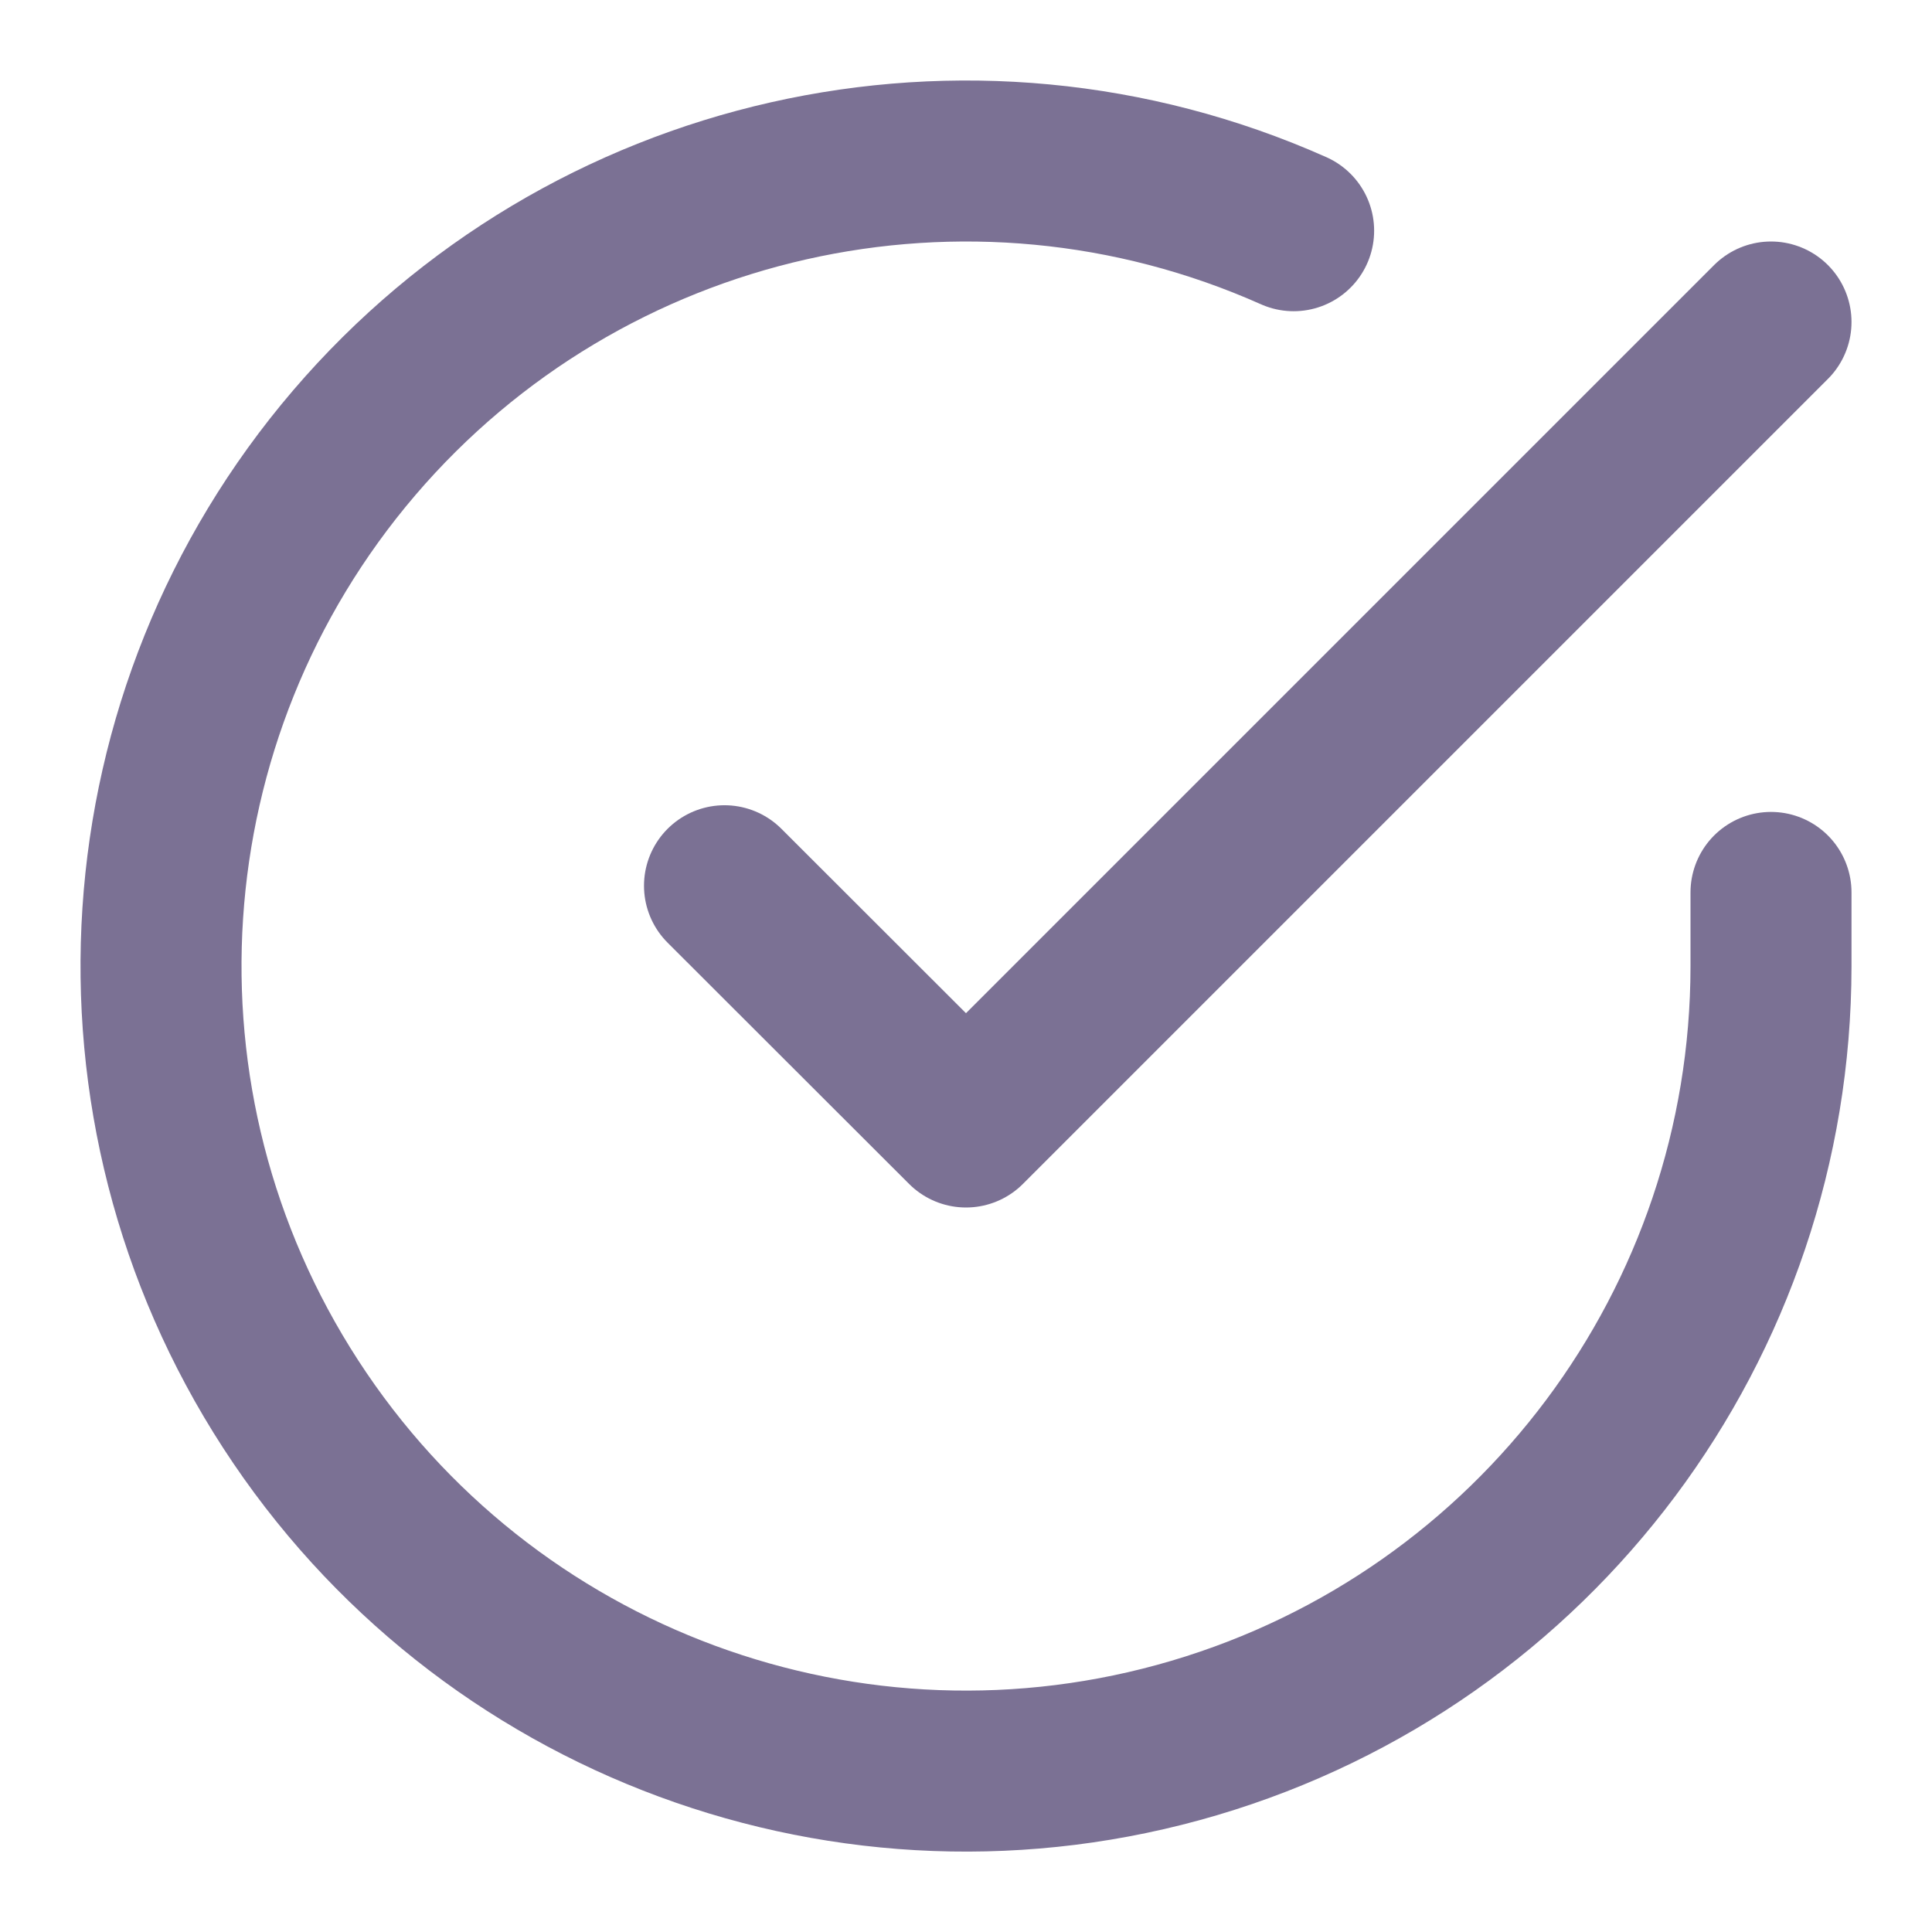
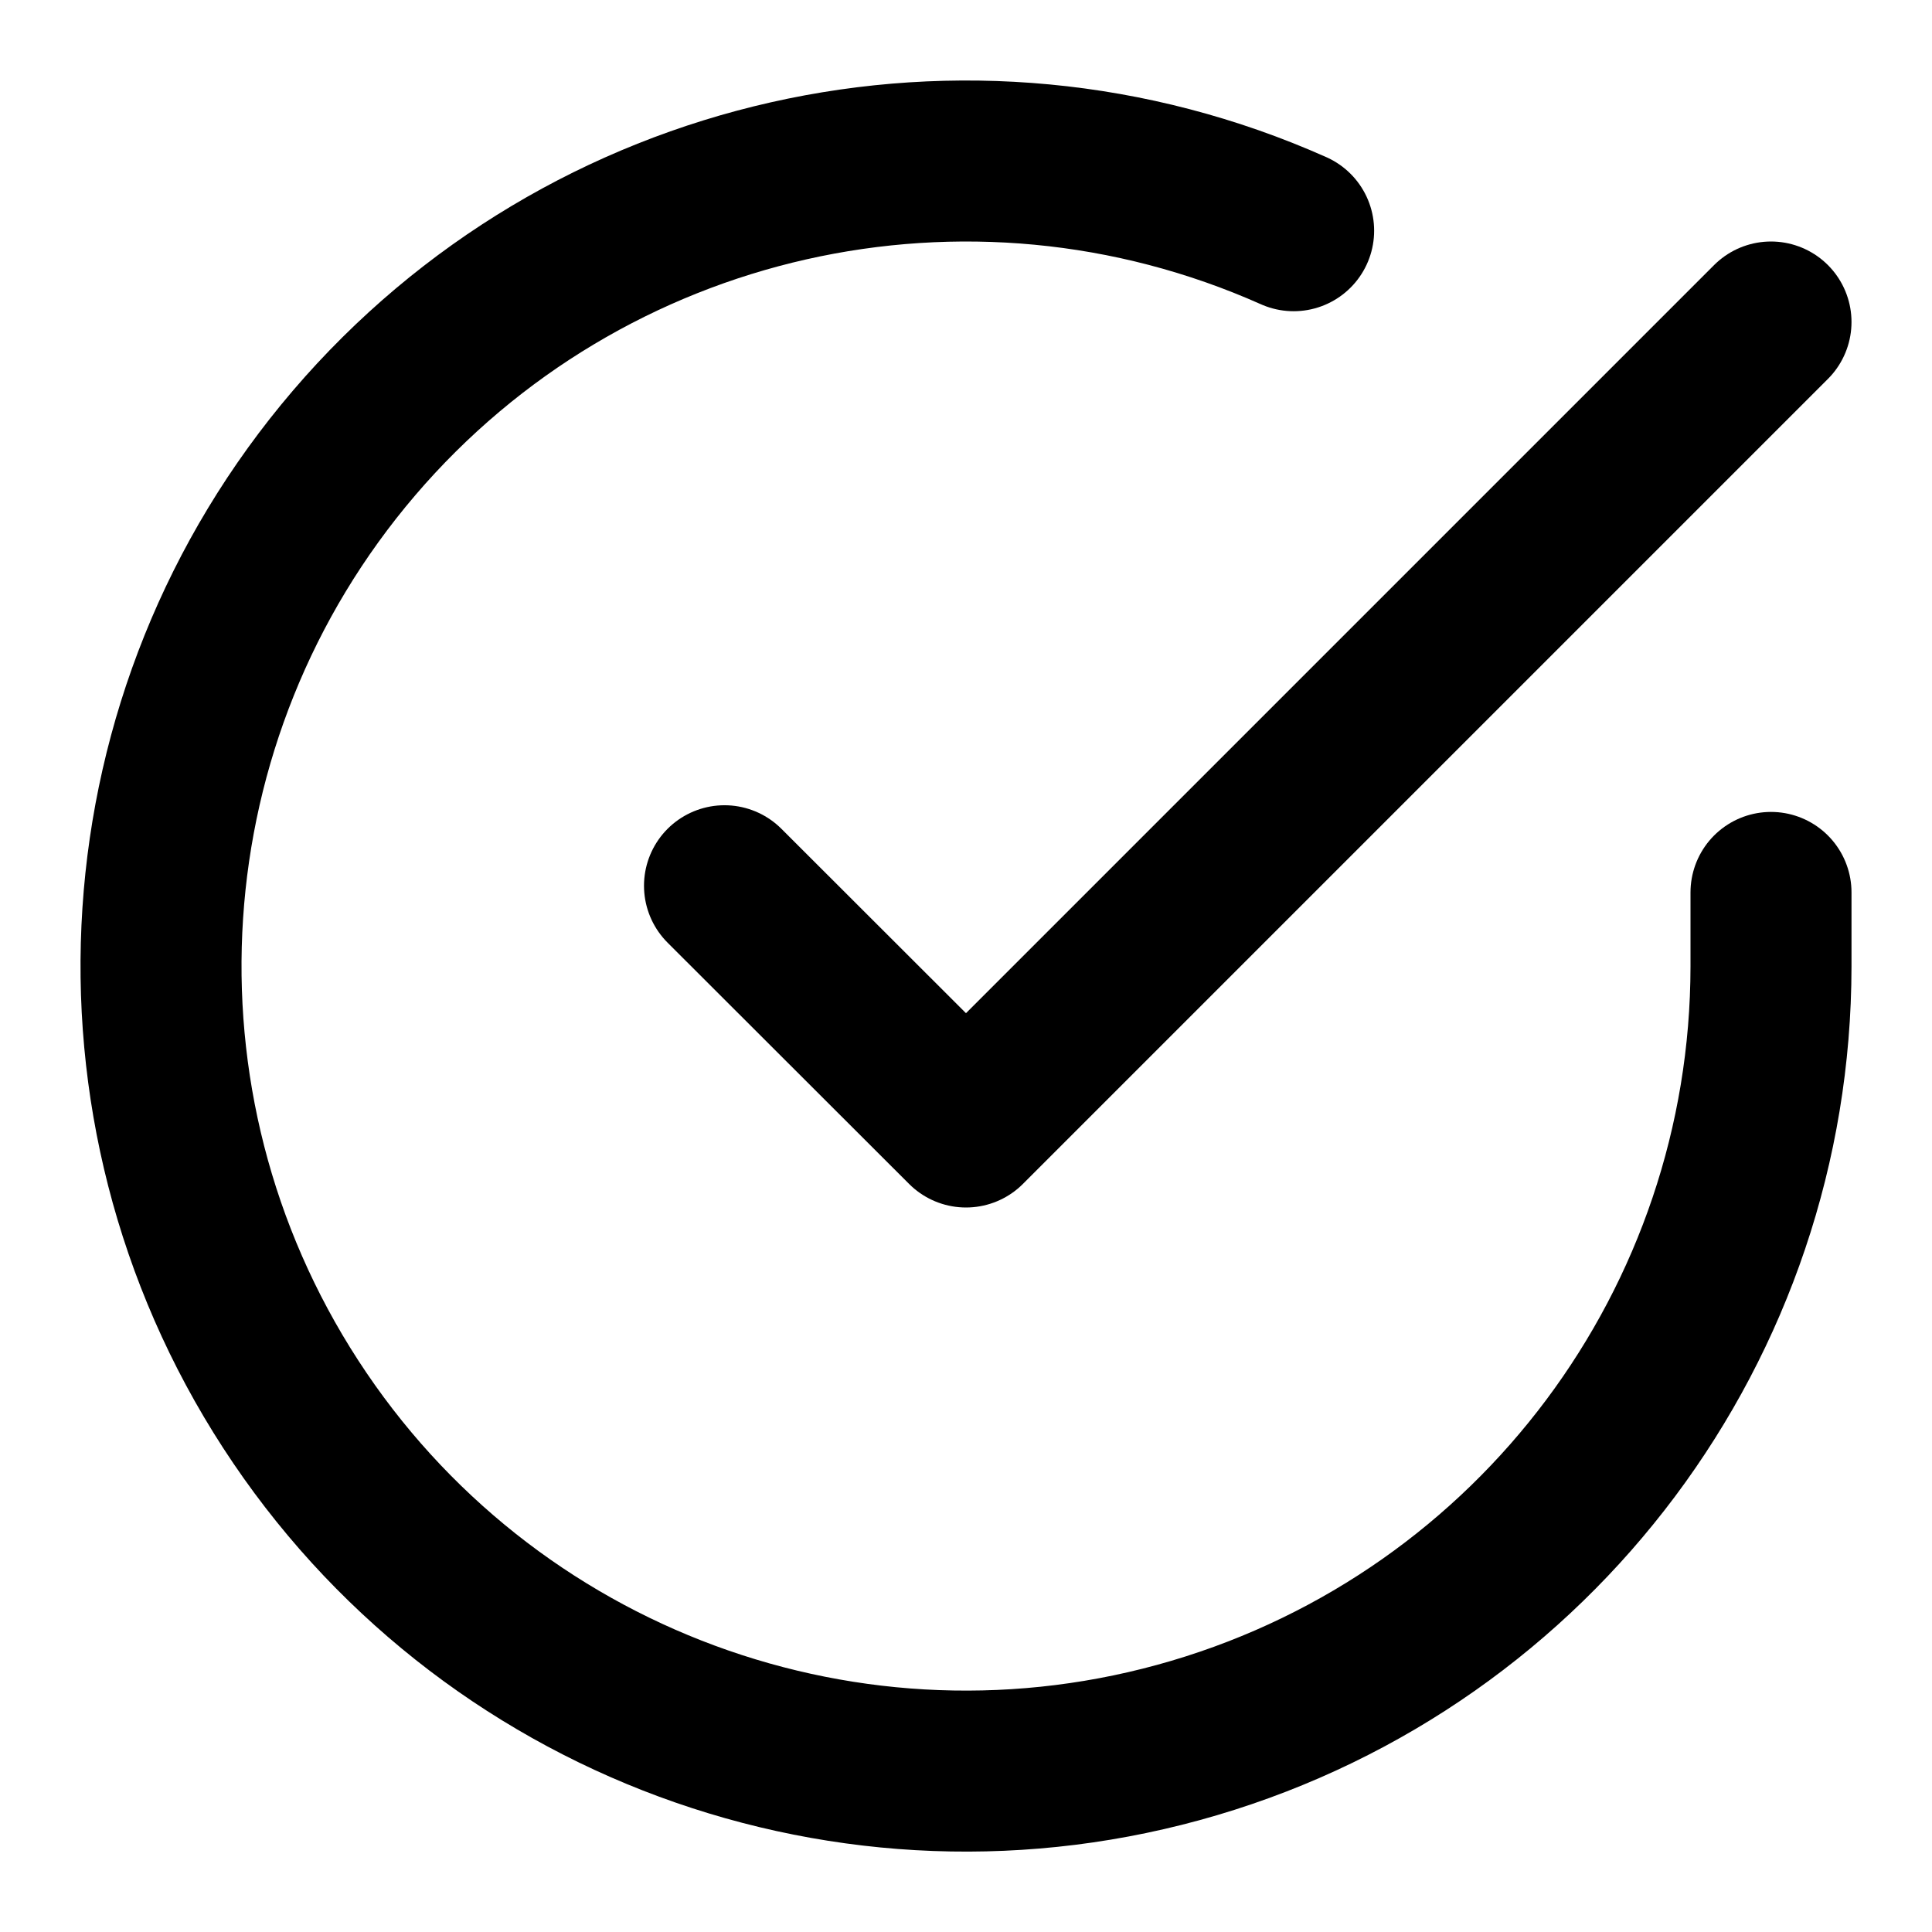
<svg xmlns="http://www.w3.org/2000/svg" width="24px" height="24px" viewBox="0 0 24 24" version="1.1">
  <defs />
  <g id="icons/check-circle" stroke="none" stroke-width="1" fill="none" fill-rule="evenodd" stroke-linecap="round" stroke-linejoin="round">
-     <g id="check-circle" transform="translate(2, 2)" stroke="#7B7194" stroke-width="2">
+     <g id="check-circle" transform="translate(2, 2)" stroke="#000000" stroke-width="2">
      <path d="M20,9.086 L20,10.006 C19.997,14.435 17.082,18.334 12.835,19.59 C8.588,20.846 4.021,19.159 1.611,15.443 C-0.799,11.728 -0.479,6.87 2.398,3.503 C5.276,0.137 10.025,-0.936 14.07,0.866" id="Shape" />
      <polyline id="Shape" points="20 2 10 12 7 9.003" />
    </g>
  </g>
</svg>
